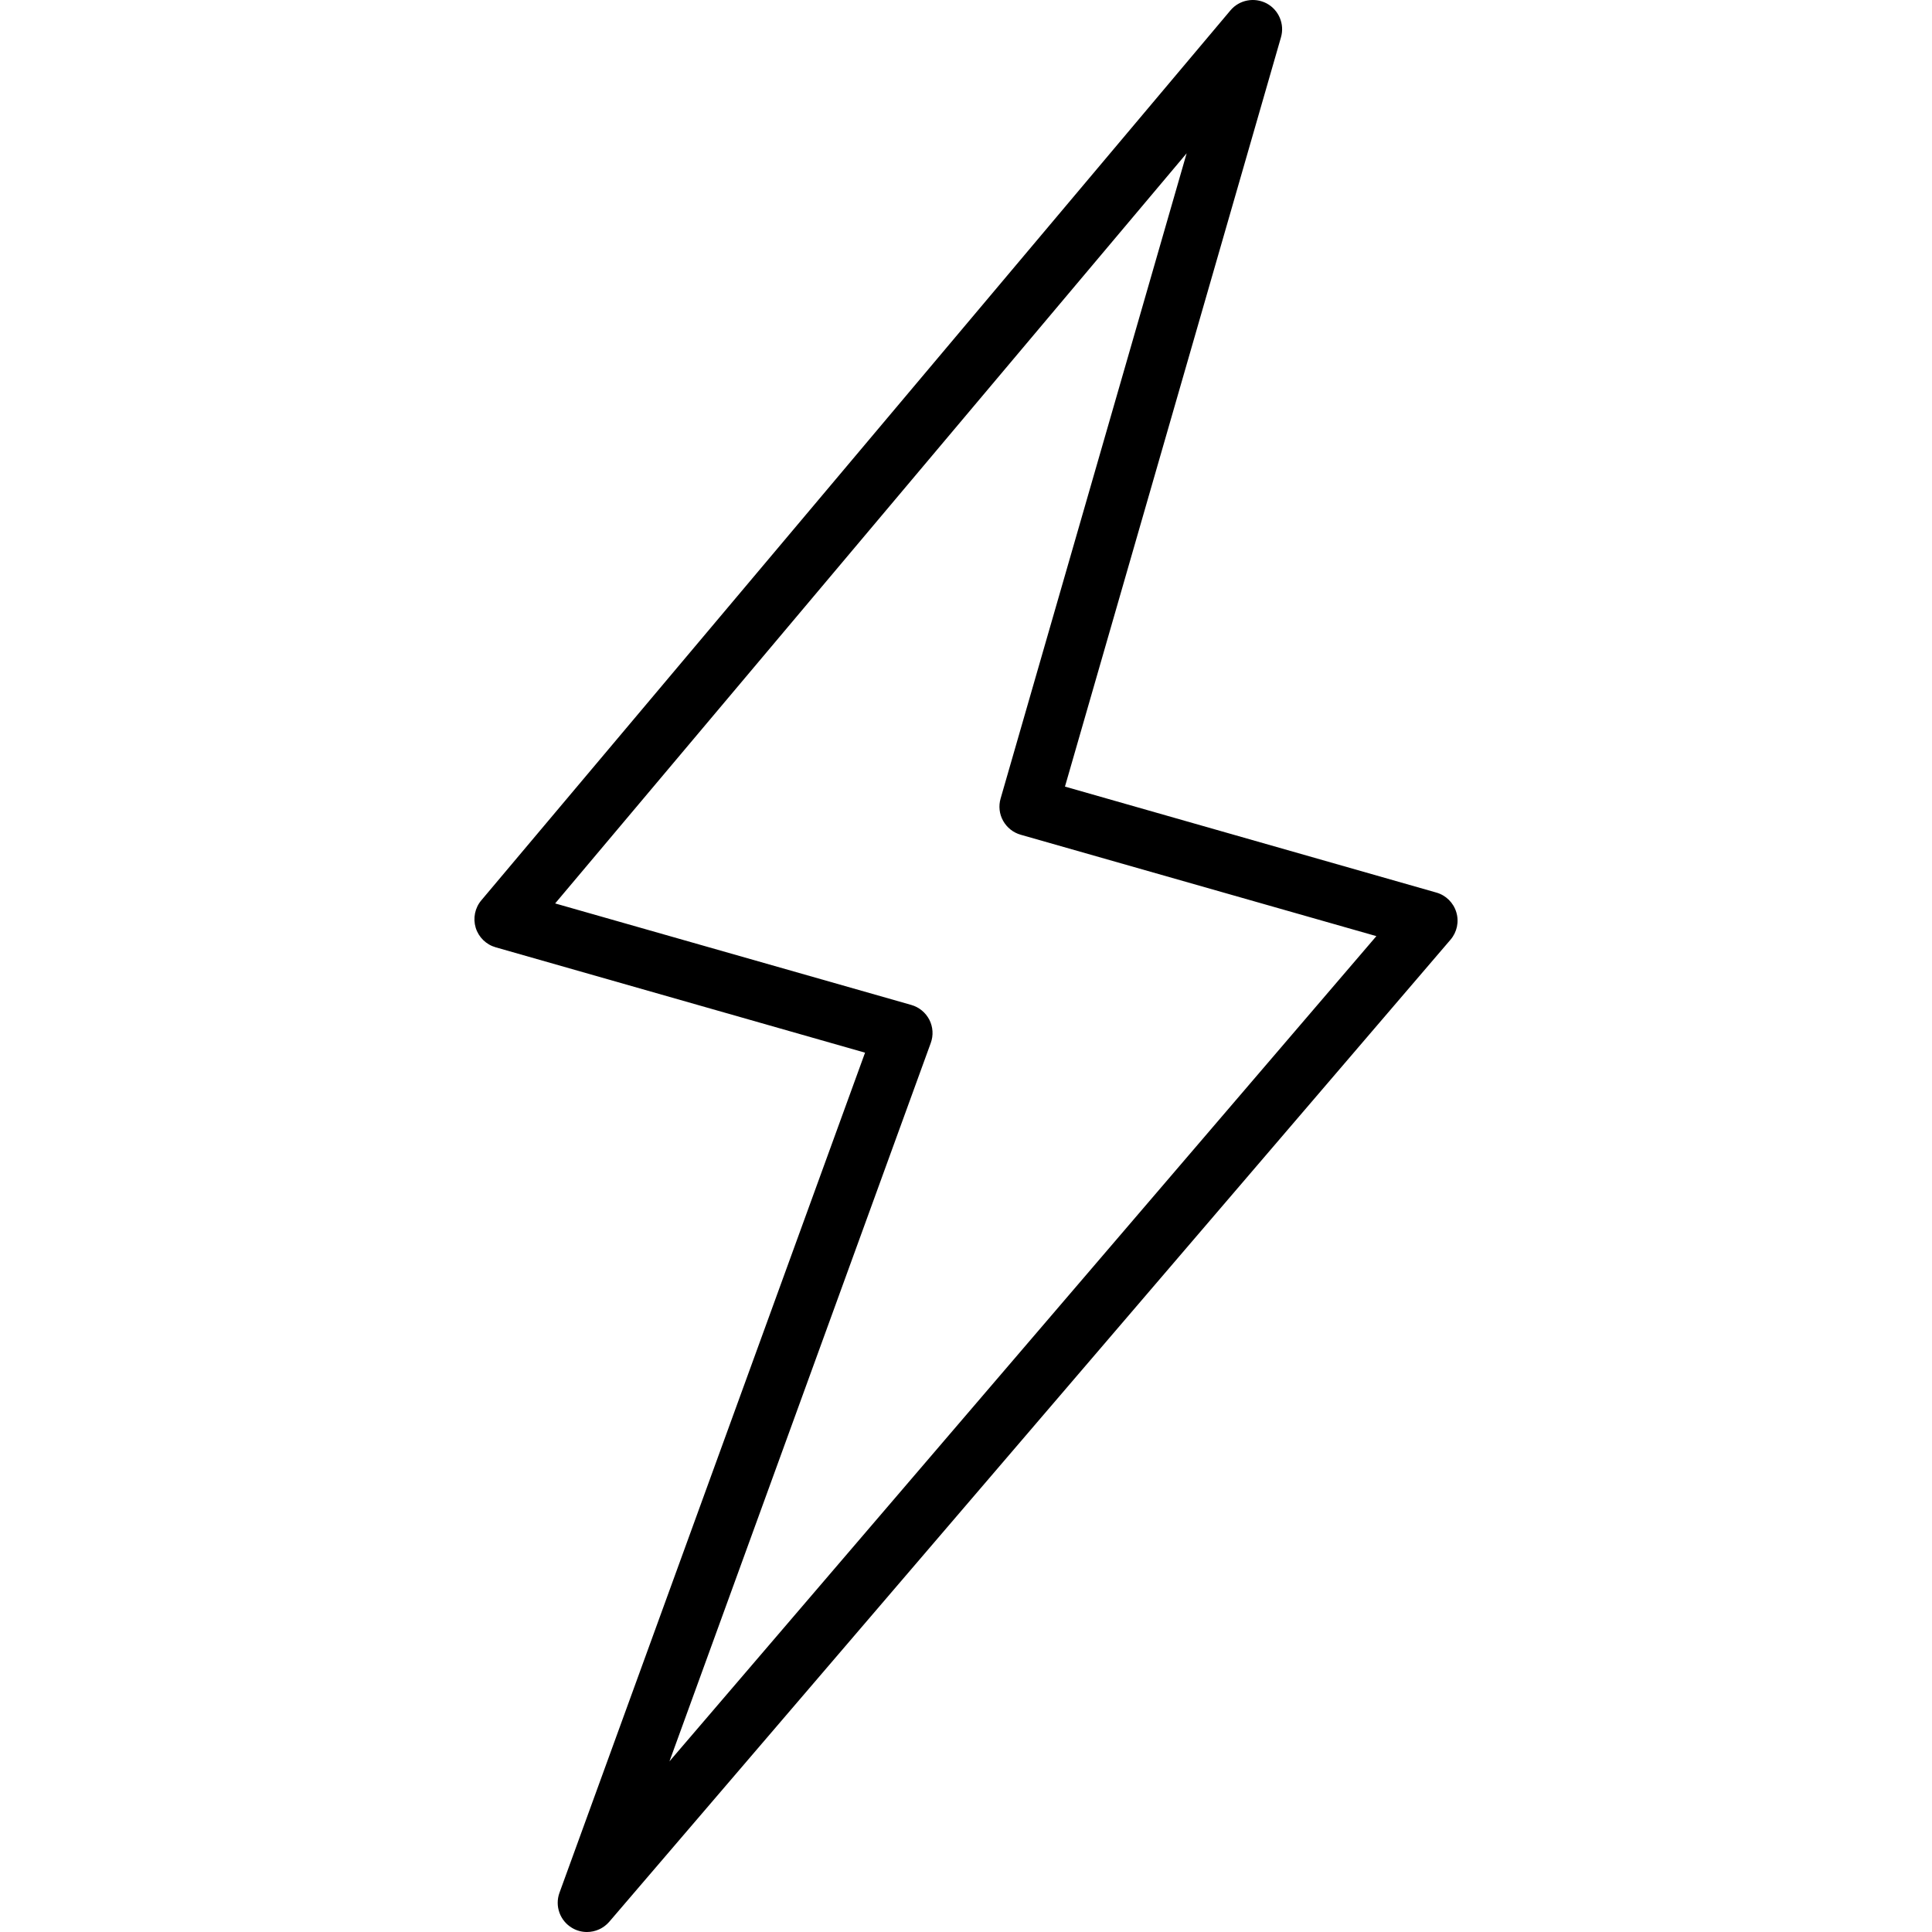
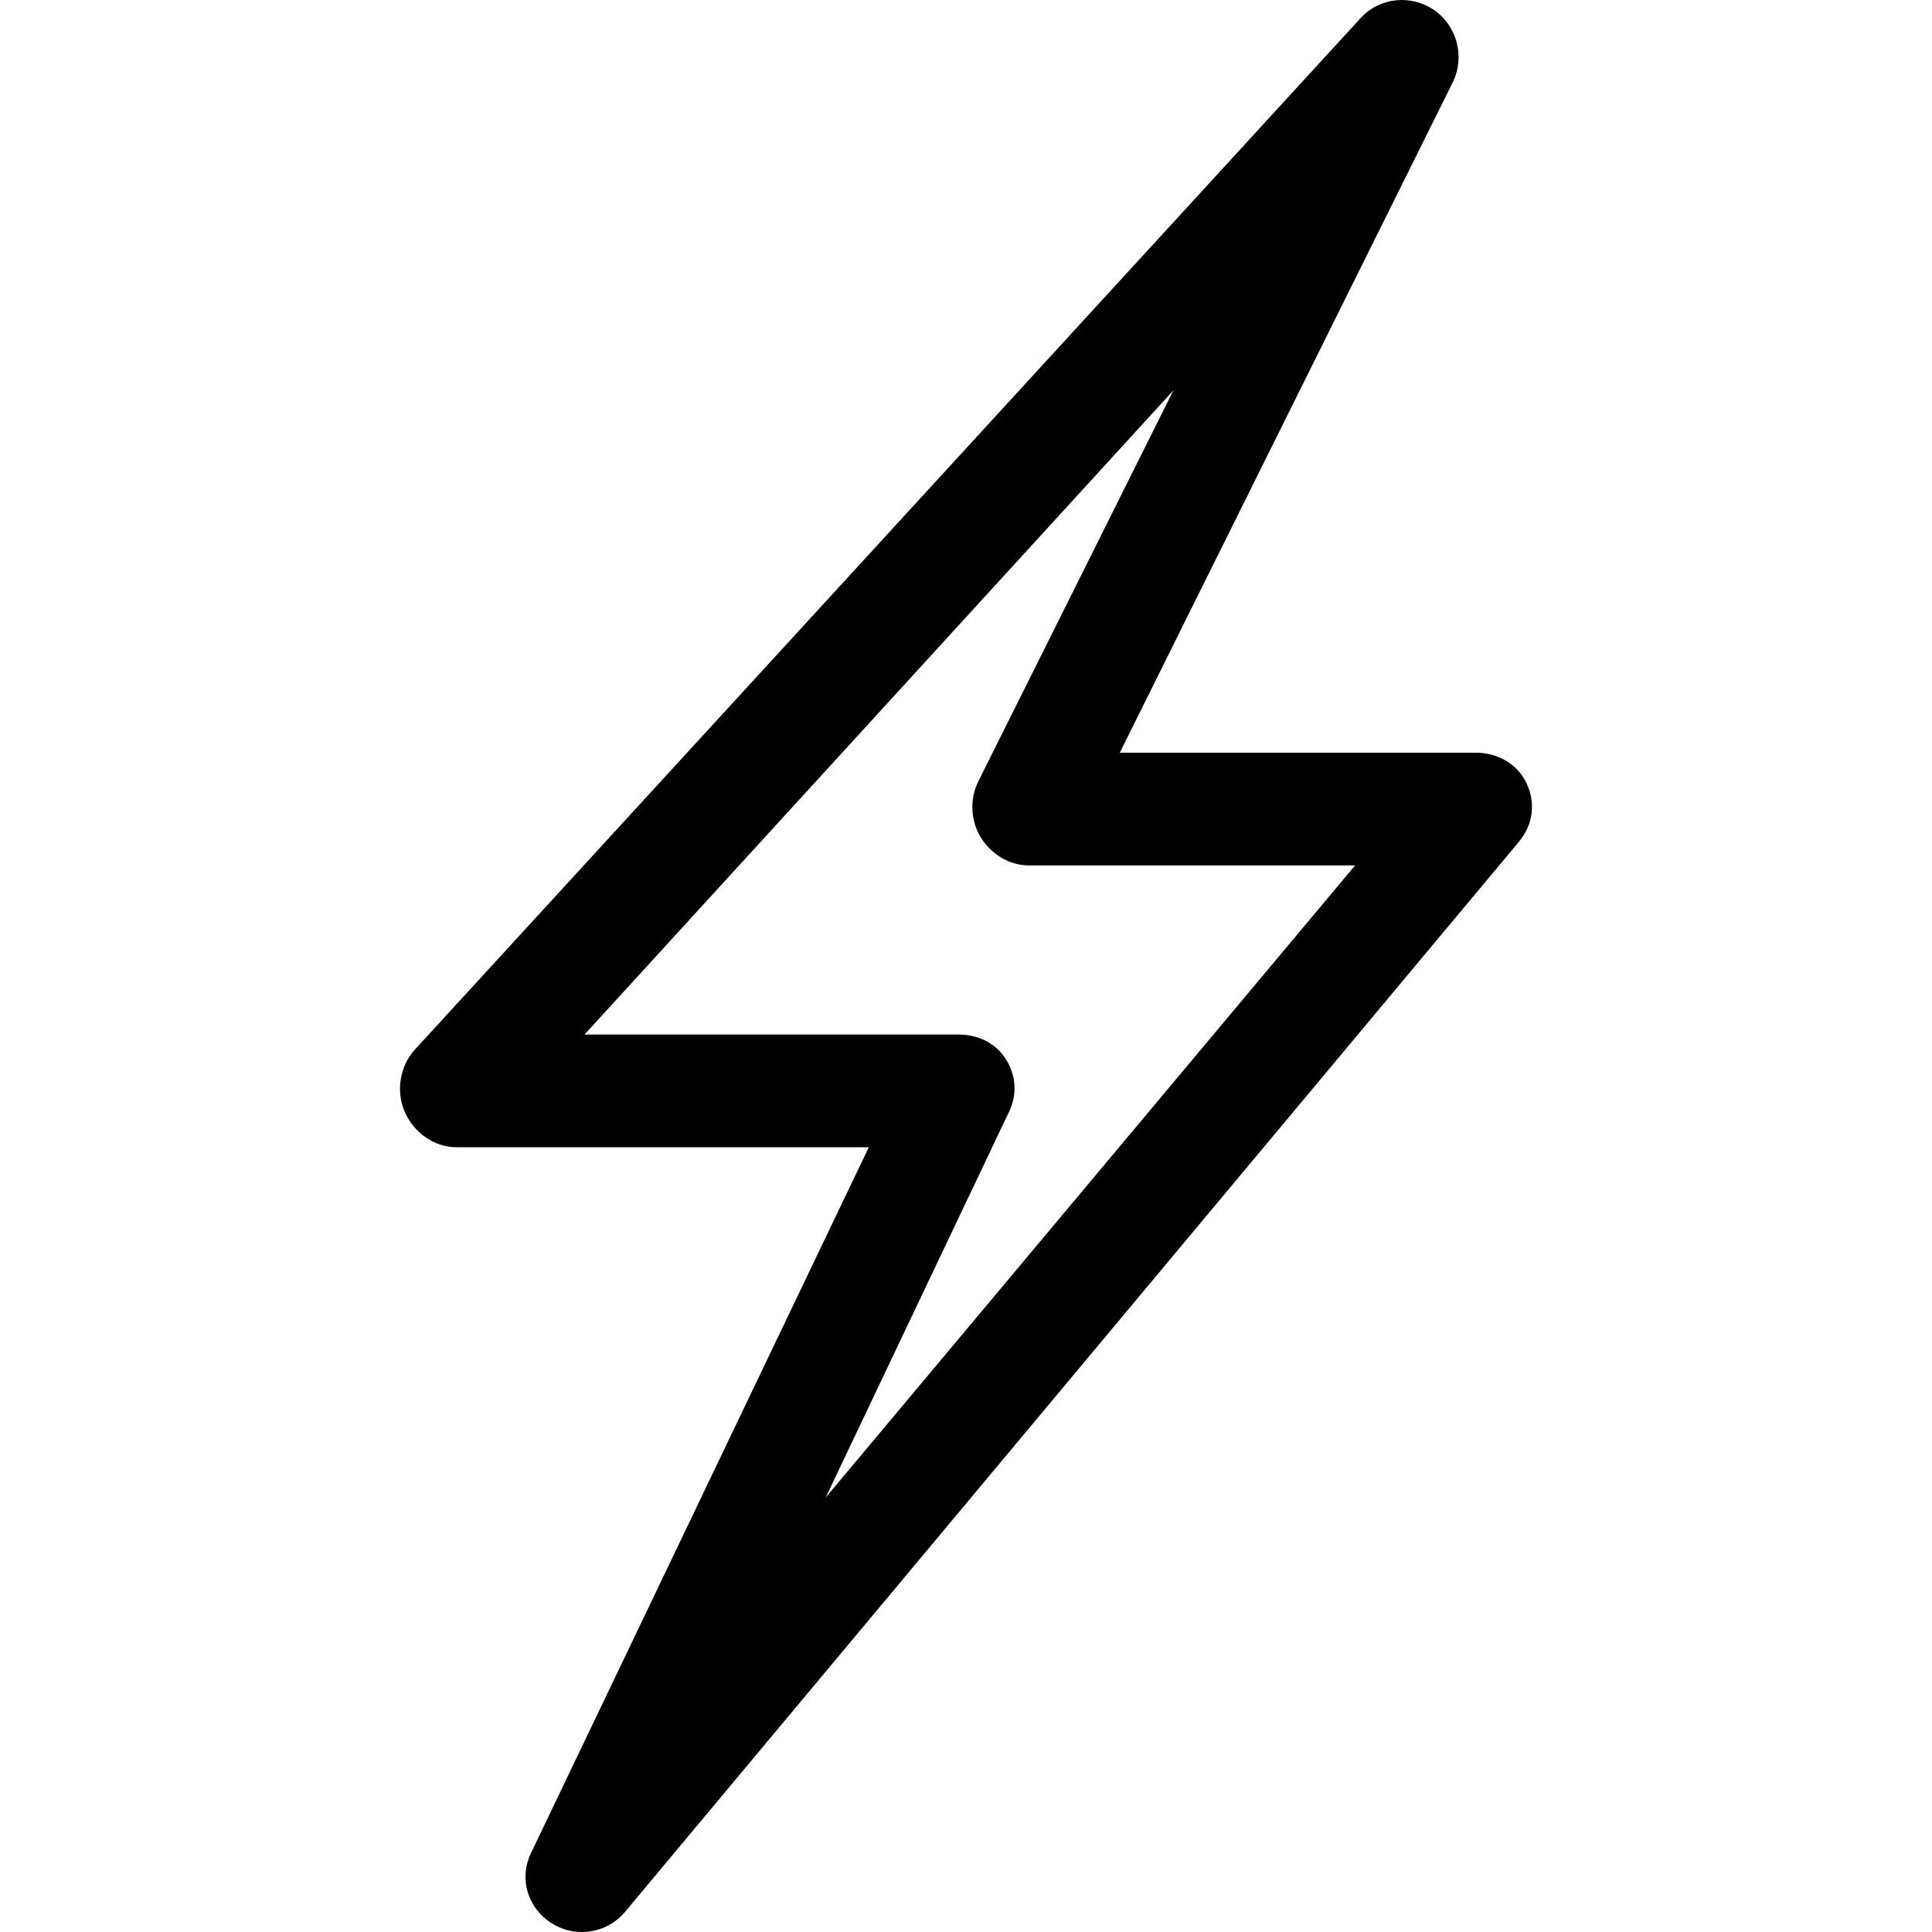
- <svg xmlns="http://www.w3.org/2000/svg" version="1.1" id="Capa_1" x="0px" y="0px" viewBox="0 0 33.023 33.023" style="enable-background:new 0 0 33.023 33.023;" xml:space="preserve">
+ <svg xmlns="http://www.w3.org/2000/svg" version="1.1" id="Capa_1" x="0px" y="0px" viewBox="0 0 68.556 68.556" style="enable-background:new 0 0 68.556 68.556;" xml:space="preserve">
  <g>
-     <path d="M10.033,33.023c-0.087,0-0.174-0.022-0.252-0.068c-0.209-0.122-0.301-0.375-0.218-0.603l5.223-14.359l-6.313-1.801   c-0.163-0.046-0.292-0.172-0.342-0.334c-0.049-0.162-0.014-0.339,0.096-0.469L21.032,0.177c0.152-0.181,0.41-0.228,0.618-0.119   c0.208,0.111,0.311,0.354,0.245,0.58l-3.692,12.807l6.347,1.811c0.164,0.046,0.293,0.173,0.342,0.336   c0.05,0.163,0.012,0.341-0.099,0.47l-14.38,16.787C10.315,32.962,10.175,33.023,10.033,33.023z M9.489,15.442l6.087,1.735   c0.134,0.038,0.245,0.13,0.309,0.253c0.063,0.124,0.072,0.268,0.024,0.398l-4.466,12.278l12.083-14.105l-6.079-1.733   c-0.128-0.036-0.236-0.122-0.301-0.238s-0.08-0.253-0.043-0.381l3.18-11.029L9.489,15.442z" />
+     <g>
+       <path d="M19.567,68.24c0.332,0.213,0.707,0.316,1.079,0.316c0.575,0,1.144-0.248,1.536-0.718l31.715-37.967    c0.498-0.596,0.605-1.367,0.276-2.07c-0.329-0.702-1.035-1.092-1.811-1.092H39.735L51.547,2.928    c0.444-0.893,0.164-2.005-0.657-2.57c-0.824-0.565-1.935-0.453-2.607,0.282L14.72,37.246c-0.536,0.585-0.676,1.486-0.356,2.212    c0.319,0.727,1.038,1.251,1.831,1.251H30.83L18.842,65.755C18.408,66.664,18.718,67.695,19.567,68.24z M35.805,39.451    c0.296-0.619,0.253-1.288-0.113-1.868c-0.366-0.582-1.005-0.874-1.691-0.874H20.742l20.896-22.857l-6.924,13.876    c-0.309,0.62-0.275,1.4,0.09,1.989c0.364,0.589,1.008,0.992,1.7,0.992h11.581L29.298,53.141L35.805,39.451z" />
+     </g>
  </g>
  <g>
</g>
  <g>
</g>
  <g>
</g>
  <g>
</g>
  <g>
</g>
  <g>
</g>
  <g>
</g>
  <g>
</g>
  <g>
</g>
  <g>
</g>
  <g>
</g>
  <g>
</g>
  <g>
</g>
  <g>
</g>
  <g>
</g>
</svg>
